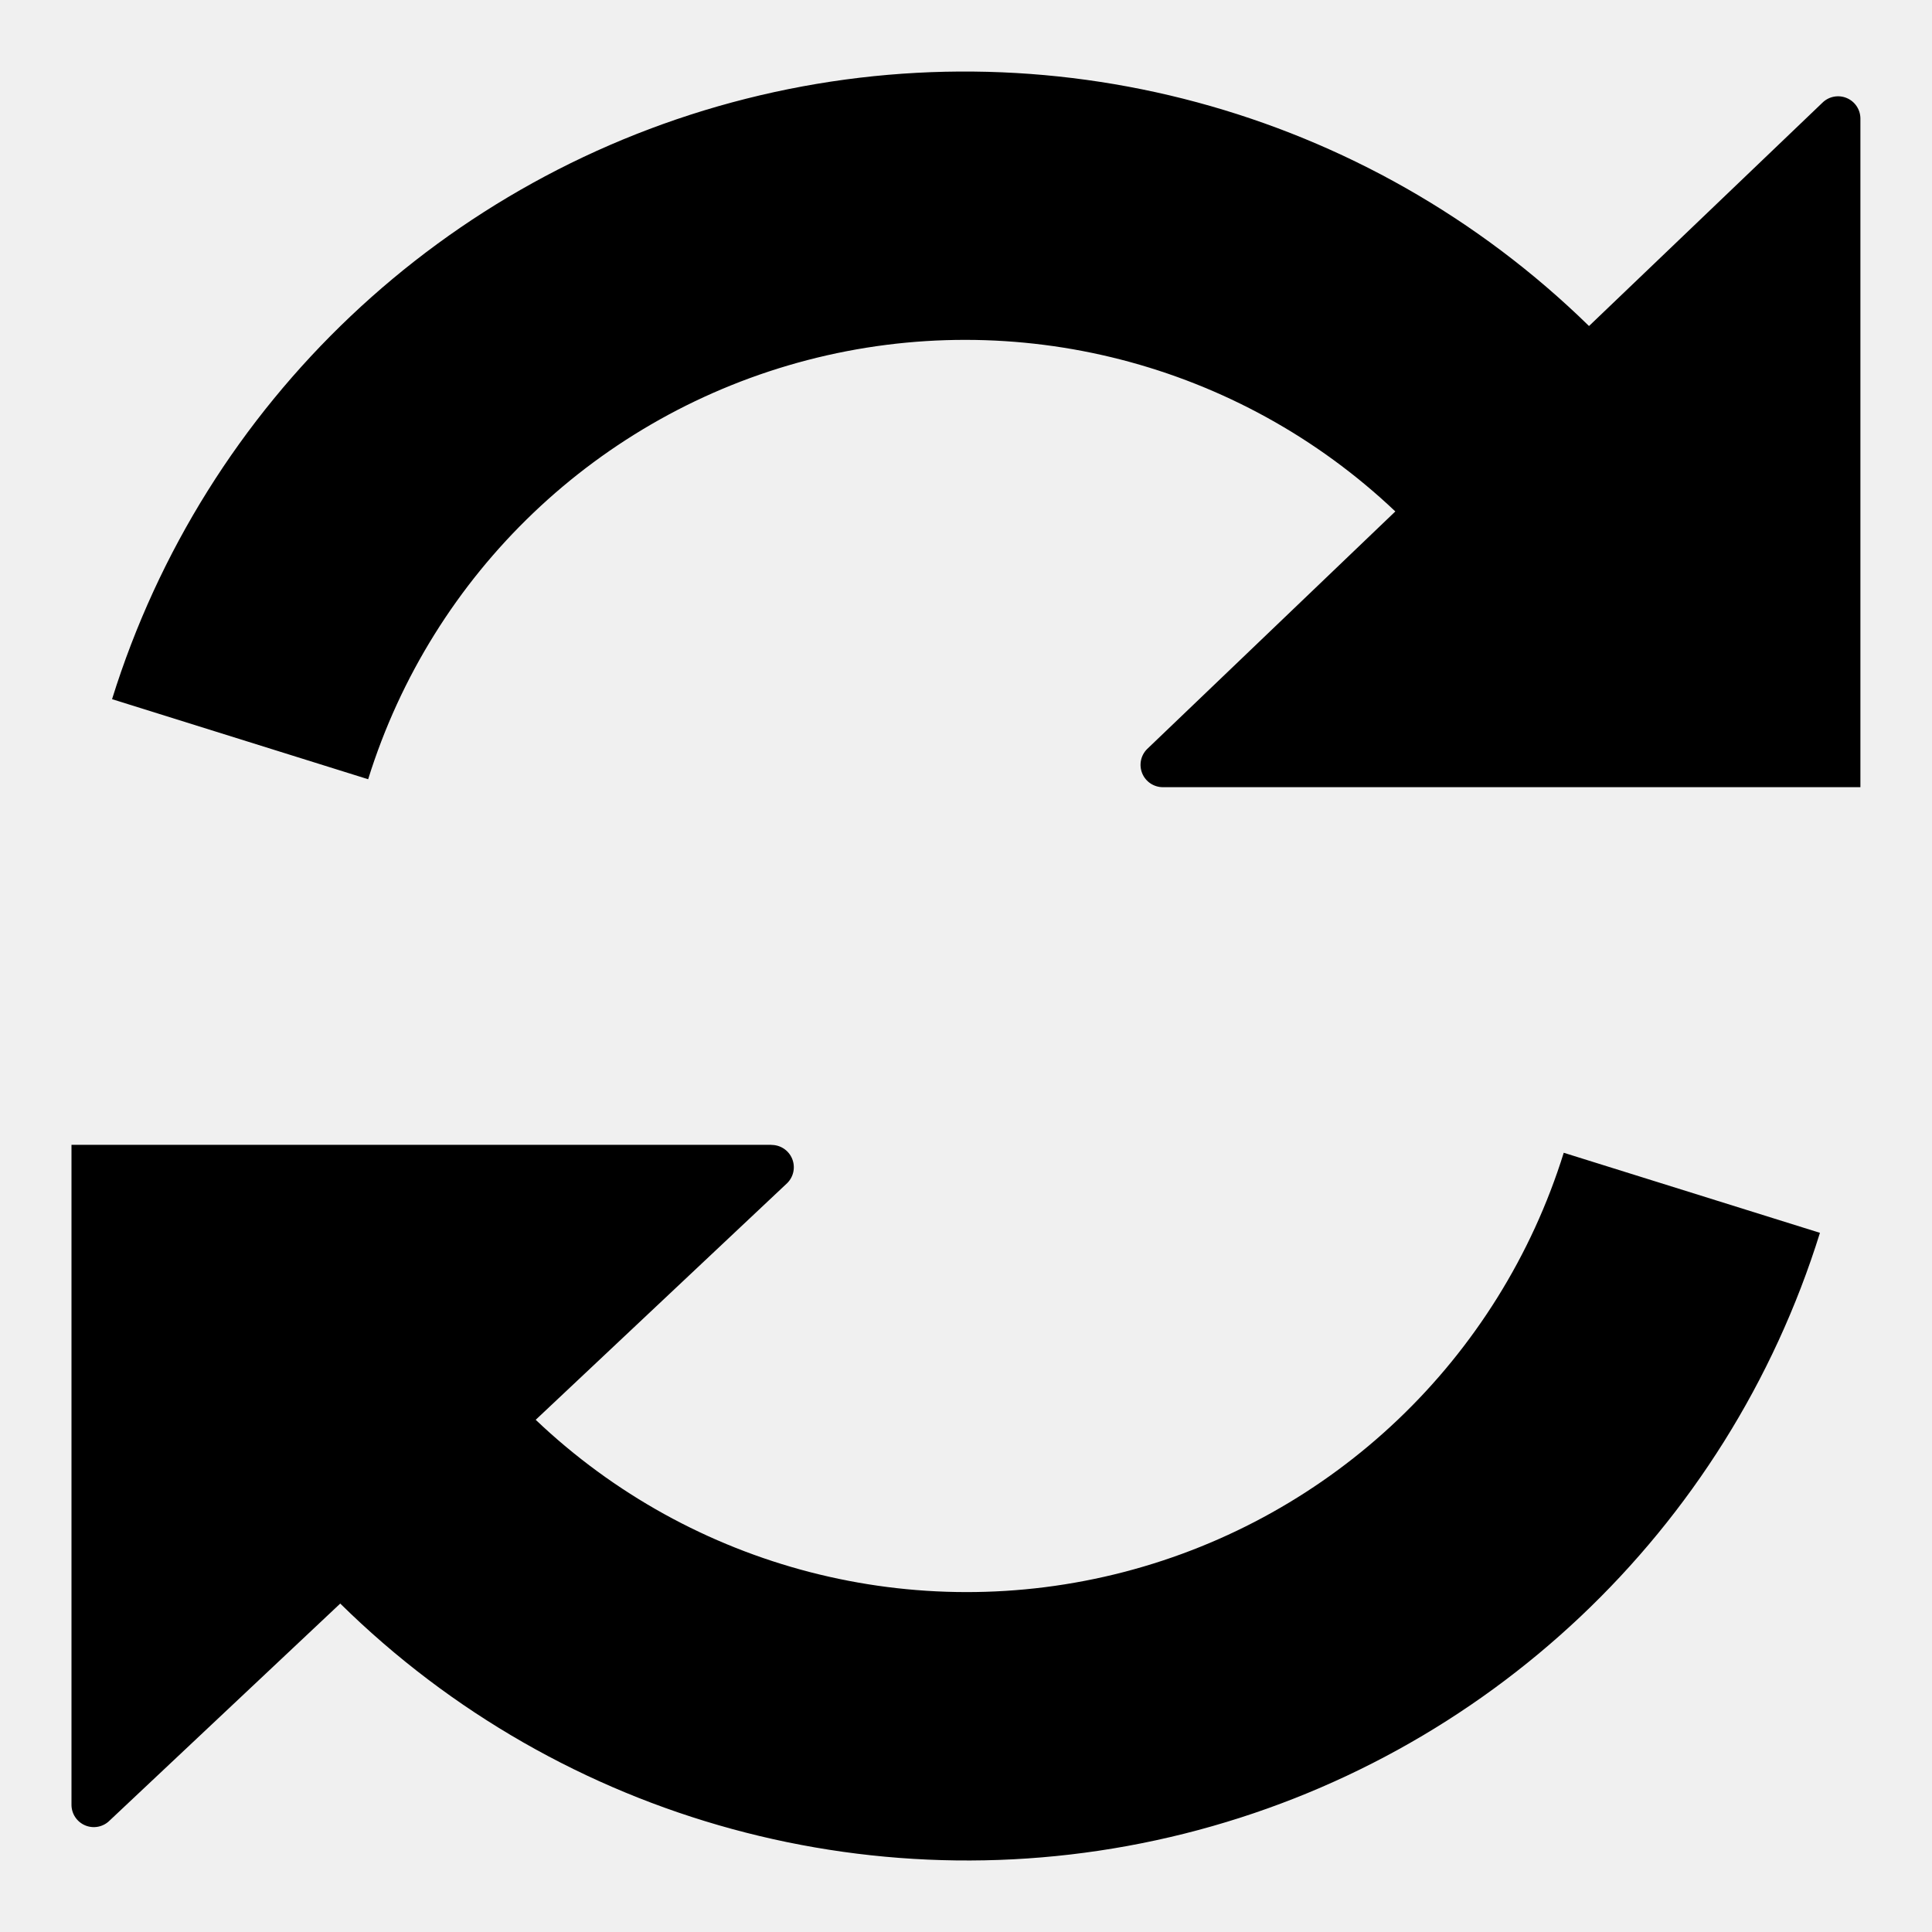
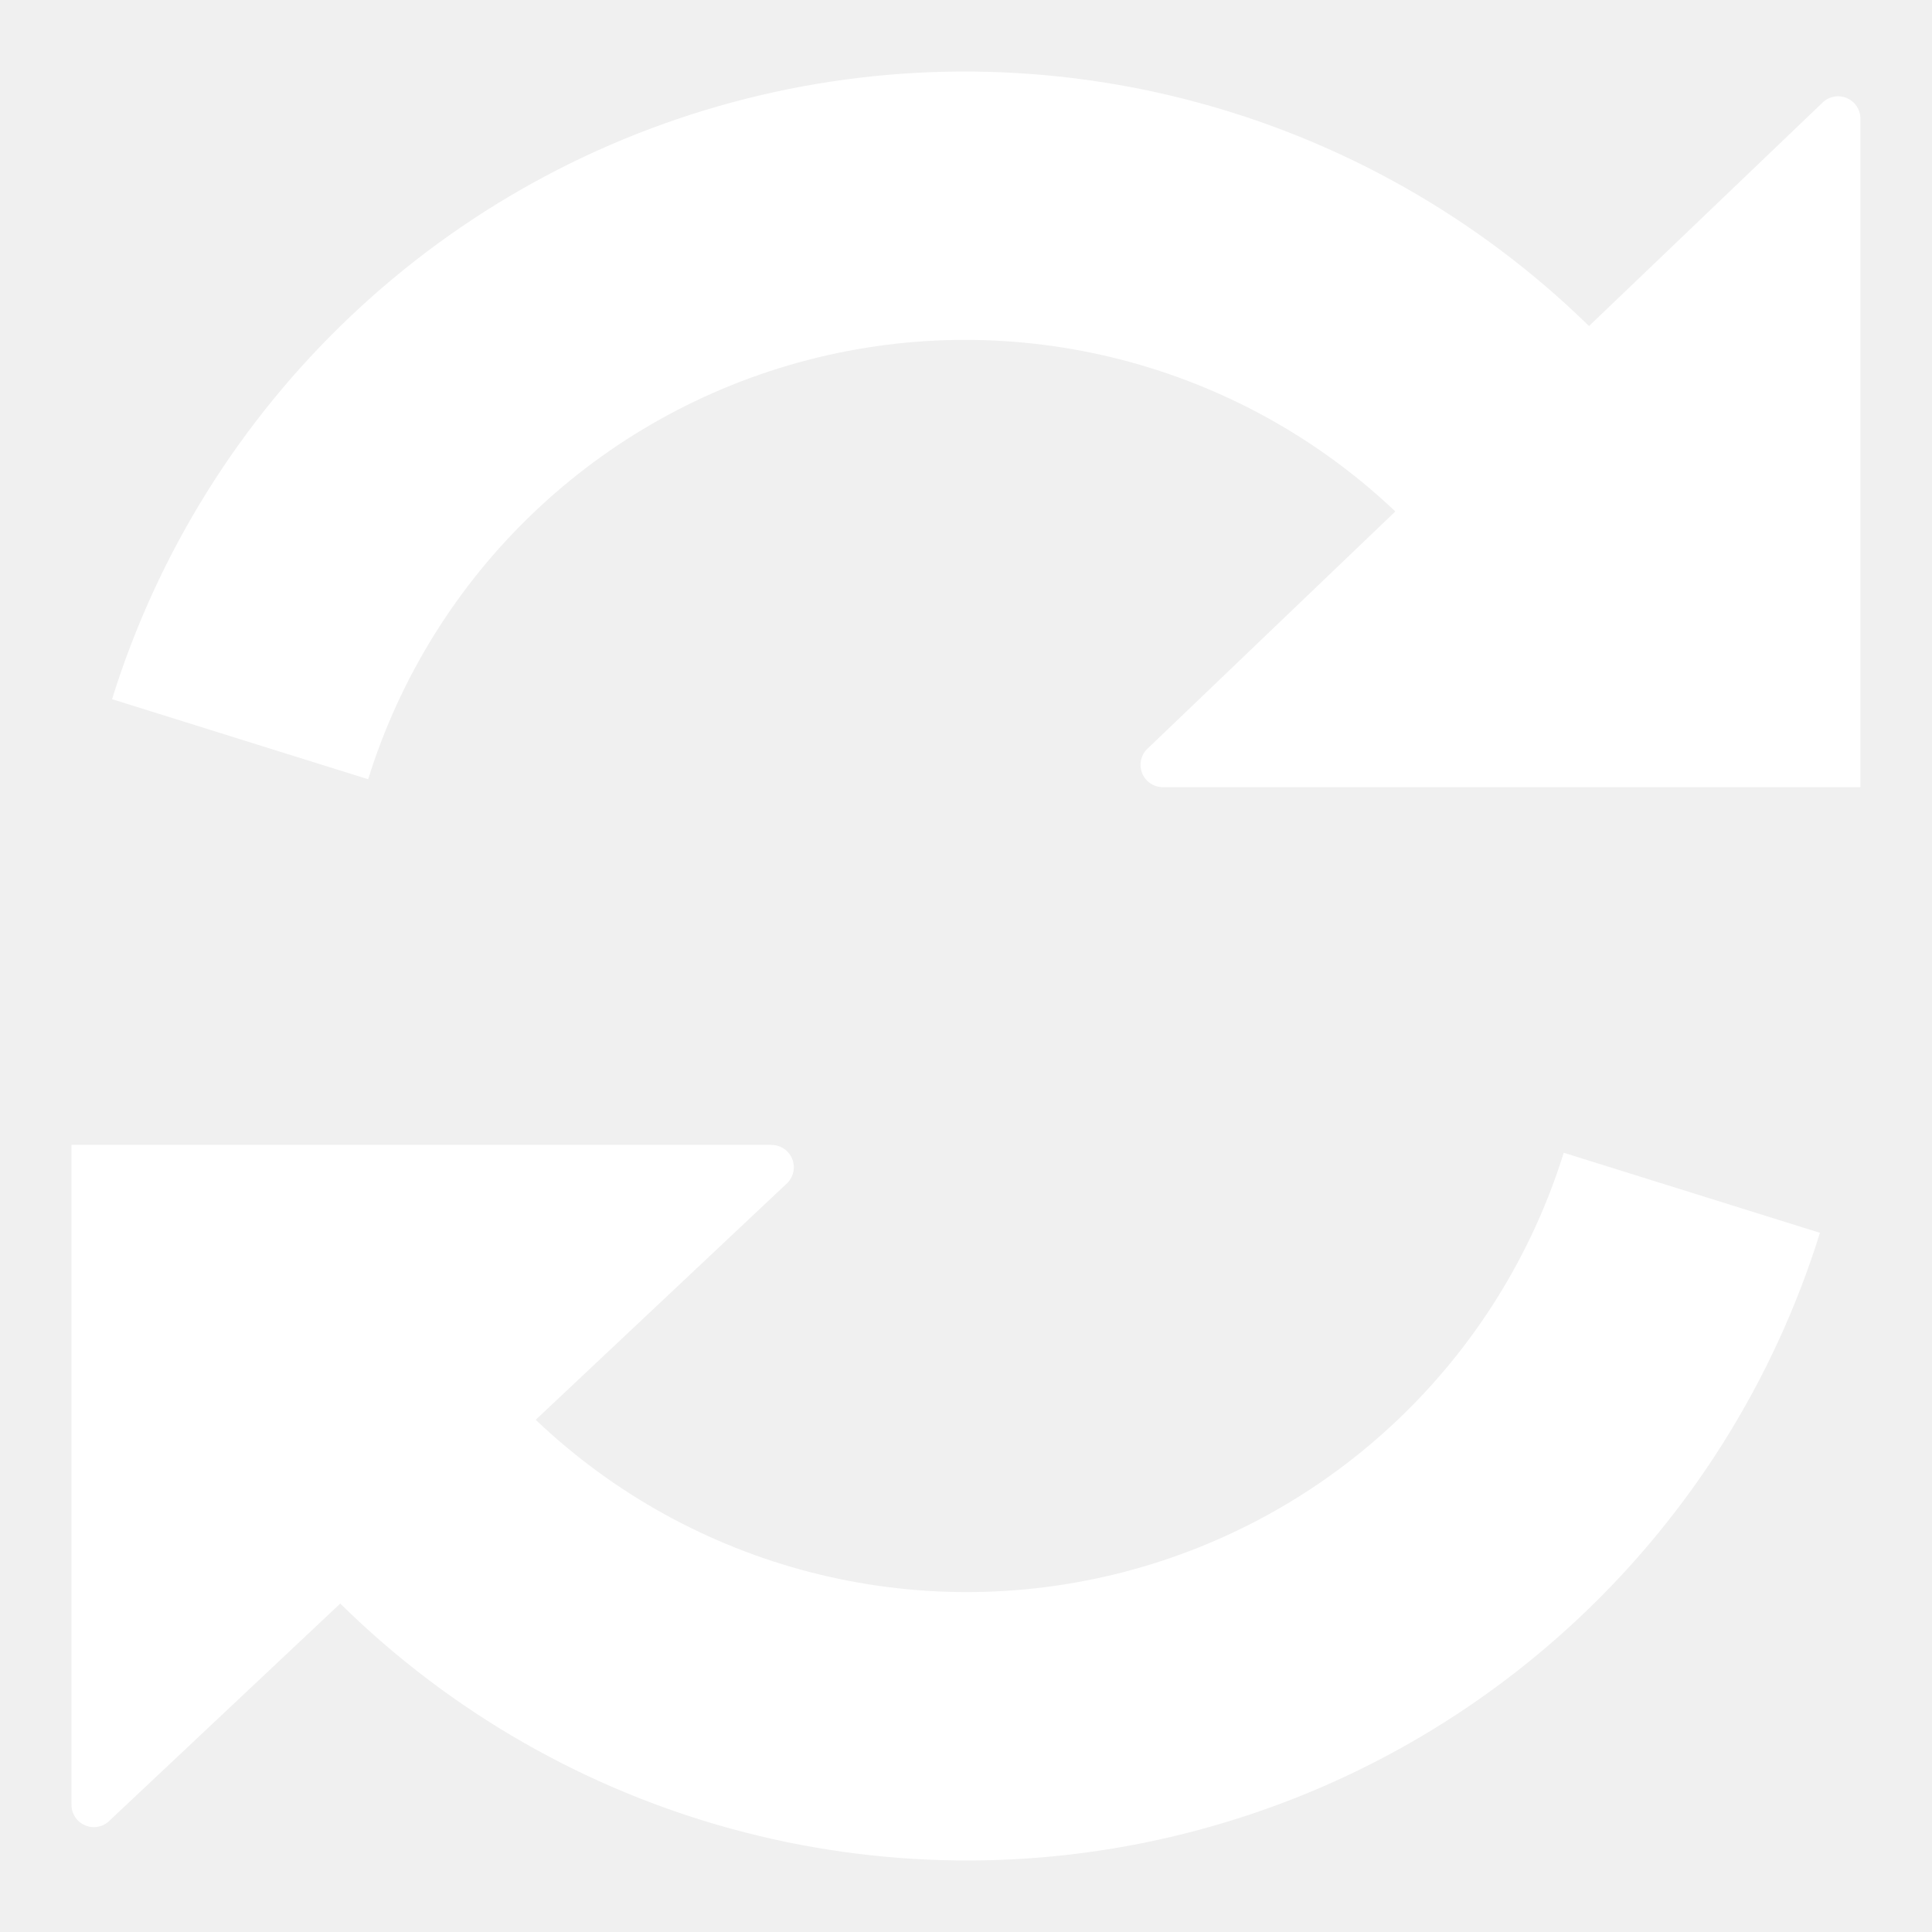
<svg xmlns="http://www.w3.org/2000/svg" width="18" height="18" viewBox="0 0 18 18">
-   <path d="M7.188 10.667a.208.208 0 01.147.355l-2.344 2.206a5.826 5.826 0 009.578-2.488l2.387.746A8.322 8.322 0 013.17 14.94l-2.149 2.022a.208.208 0 01-.355-.148v-6.148h6.52zm7.617-7.63L16.978.958a.208.208 0 01.355.146v6.23h-6.498a.208.208 0 01-.147-.356L13 4.765A5.825 5.825 0 003.43 7.26l-2.386-.746a8.32 8.32 0 0113.76-3.477z" fill-rule="nonzero" opacity="1" />
+   <path d="M7.188 10.667a.208.208 0 01.147.355l-2.344 2.206a5.826 5.826 0 009.578-2.488l2.387.746A8.322 8.322 0 013.17 14.94l-2.149 2.022a.208.208 0 01-.355-.148v-6.148h6.52zm7.617-7.63L16.978.958a.208.208 0 01.355.146v6.23h-6.498a.208.208 0 01-.147-.356L13 4.765A5.825 5.825 0 003.43 7.26l-2.386-.746a8.32 8.32 0 0113.76-3.477z" fill-rule="nonzero" opacity="1" fill="white" />
</svg>
